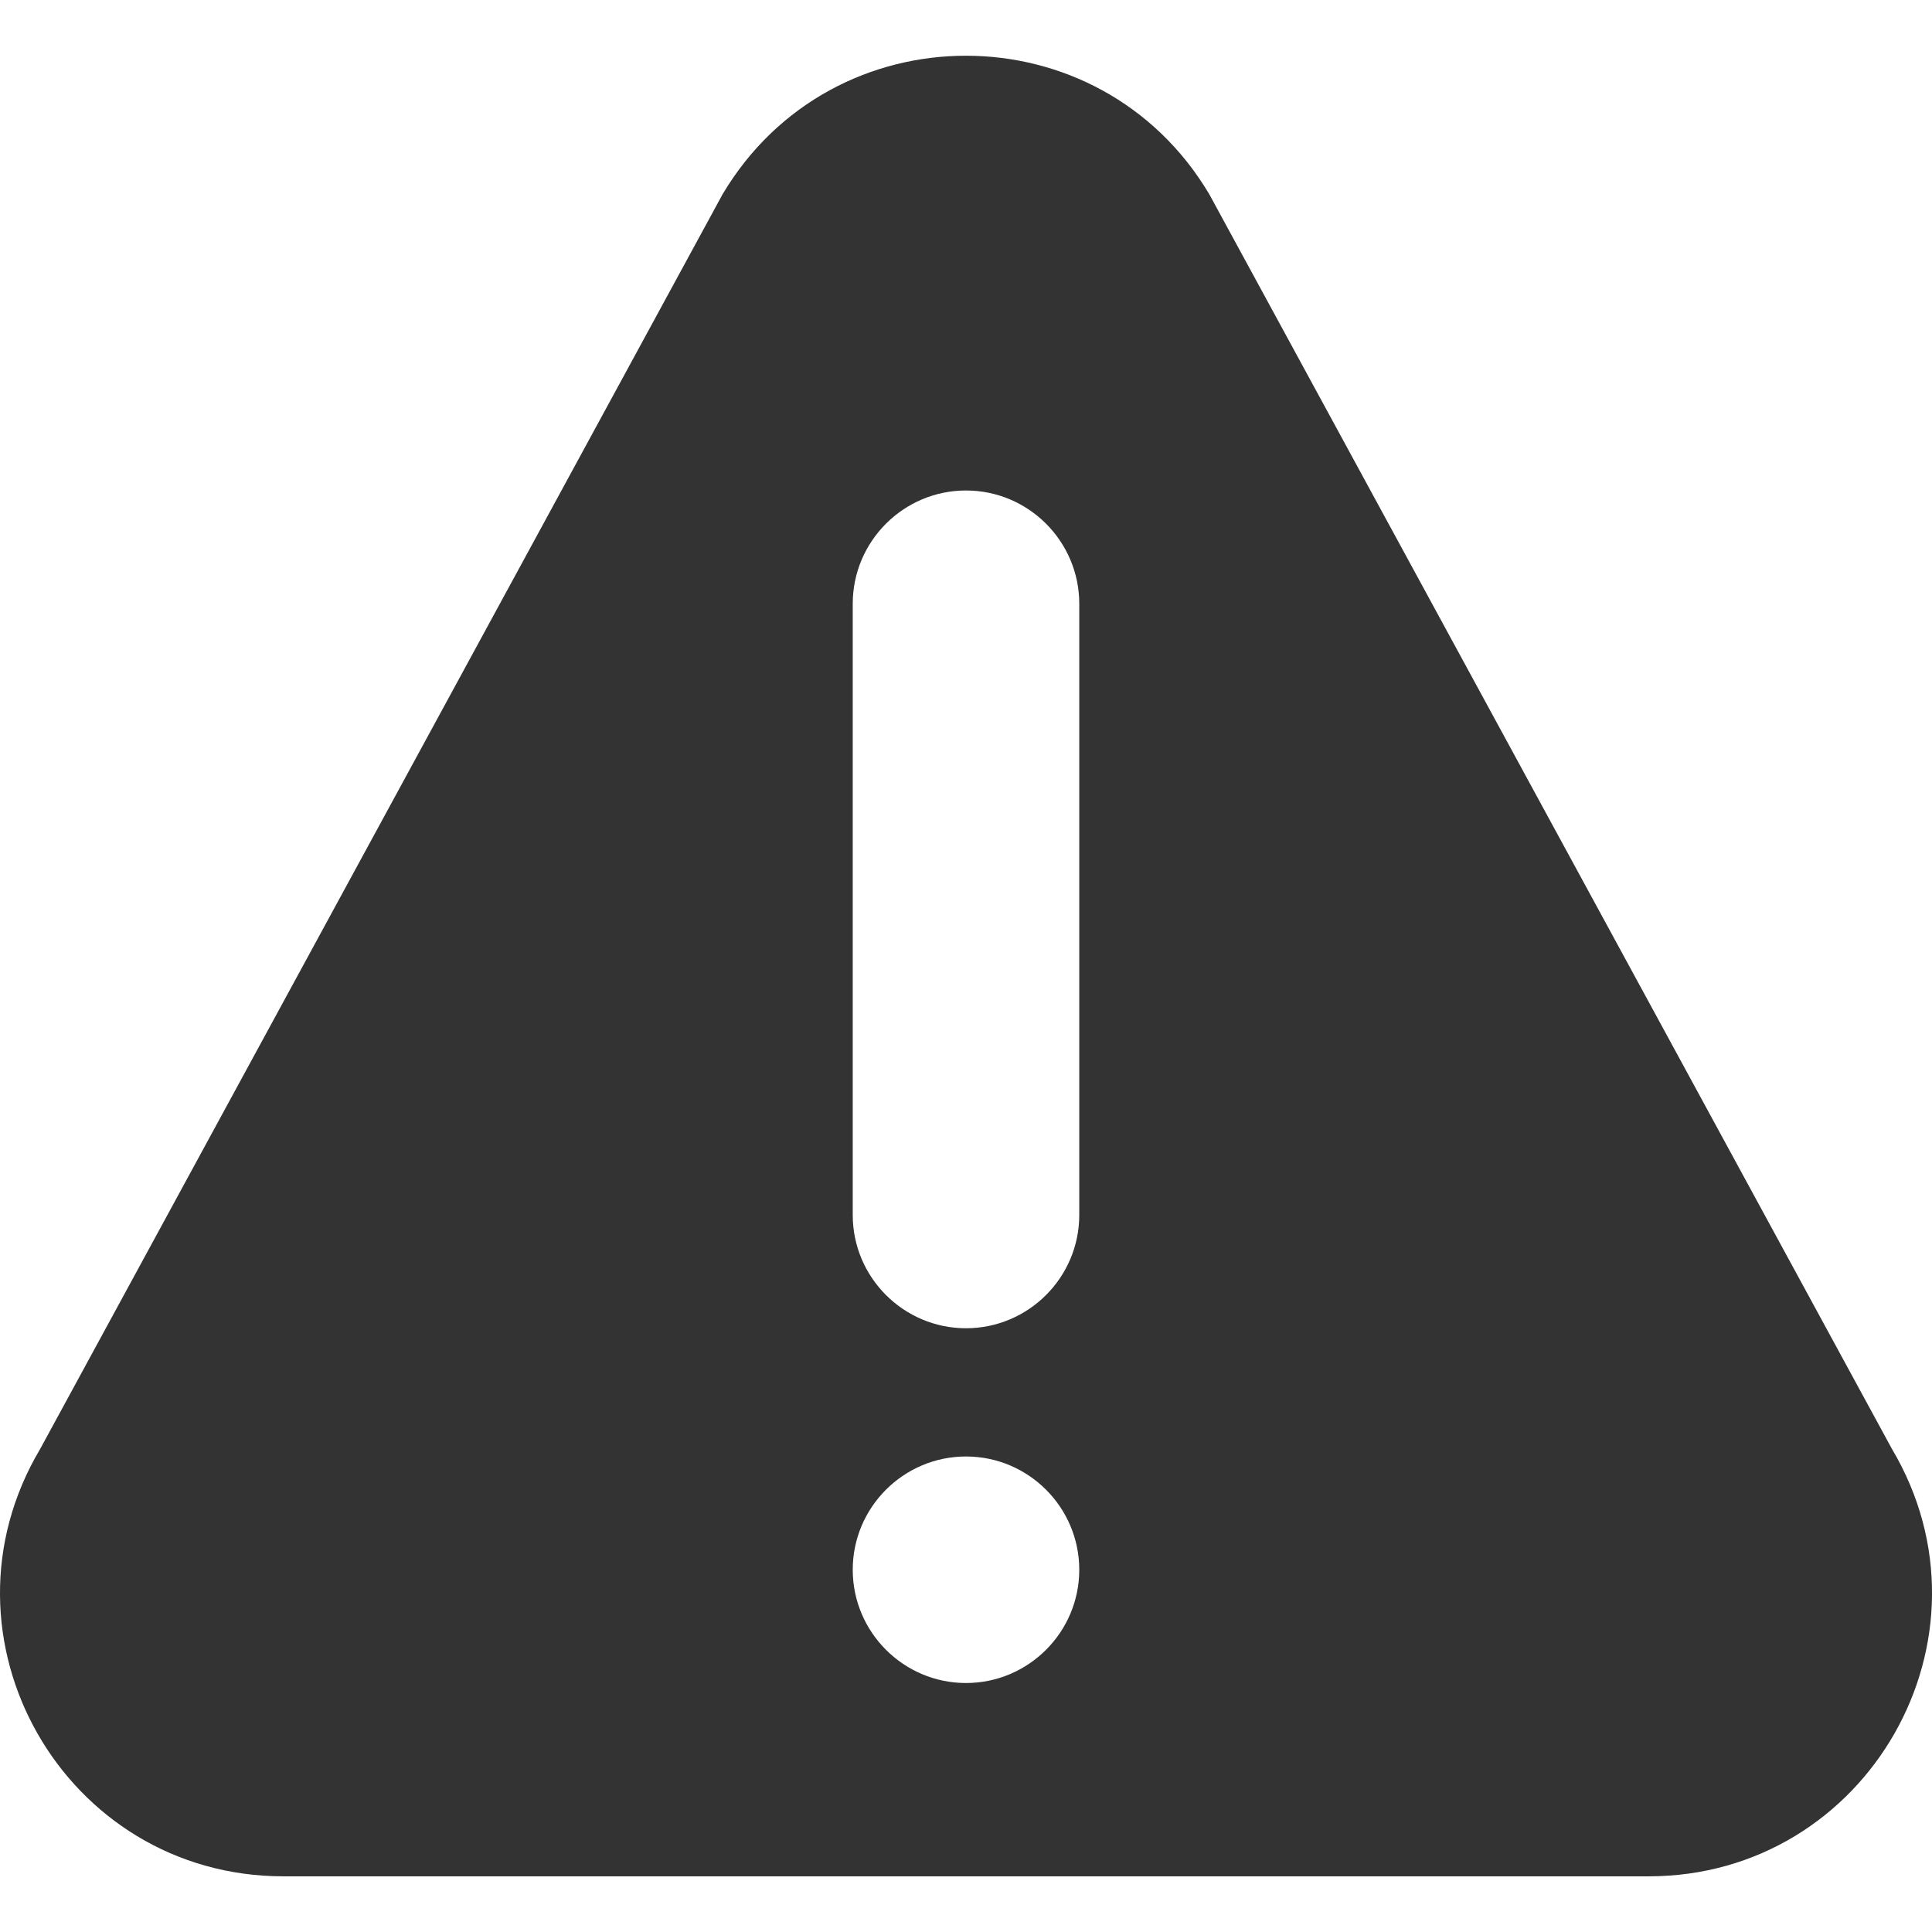
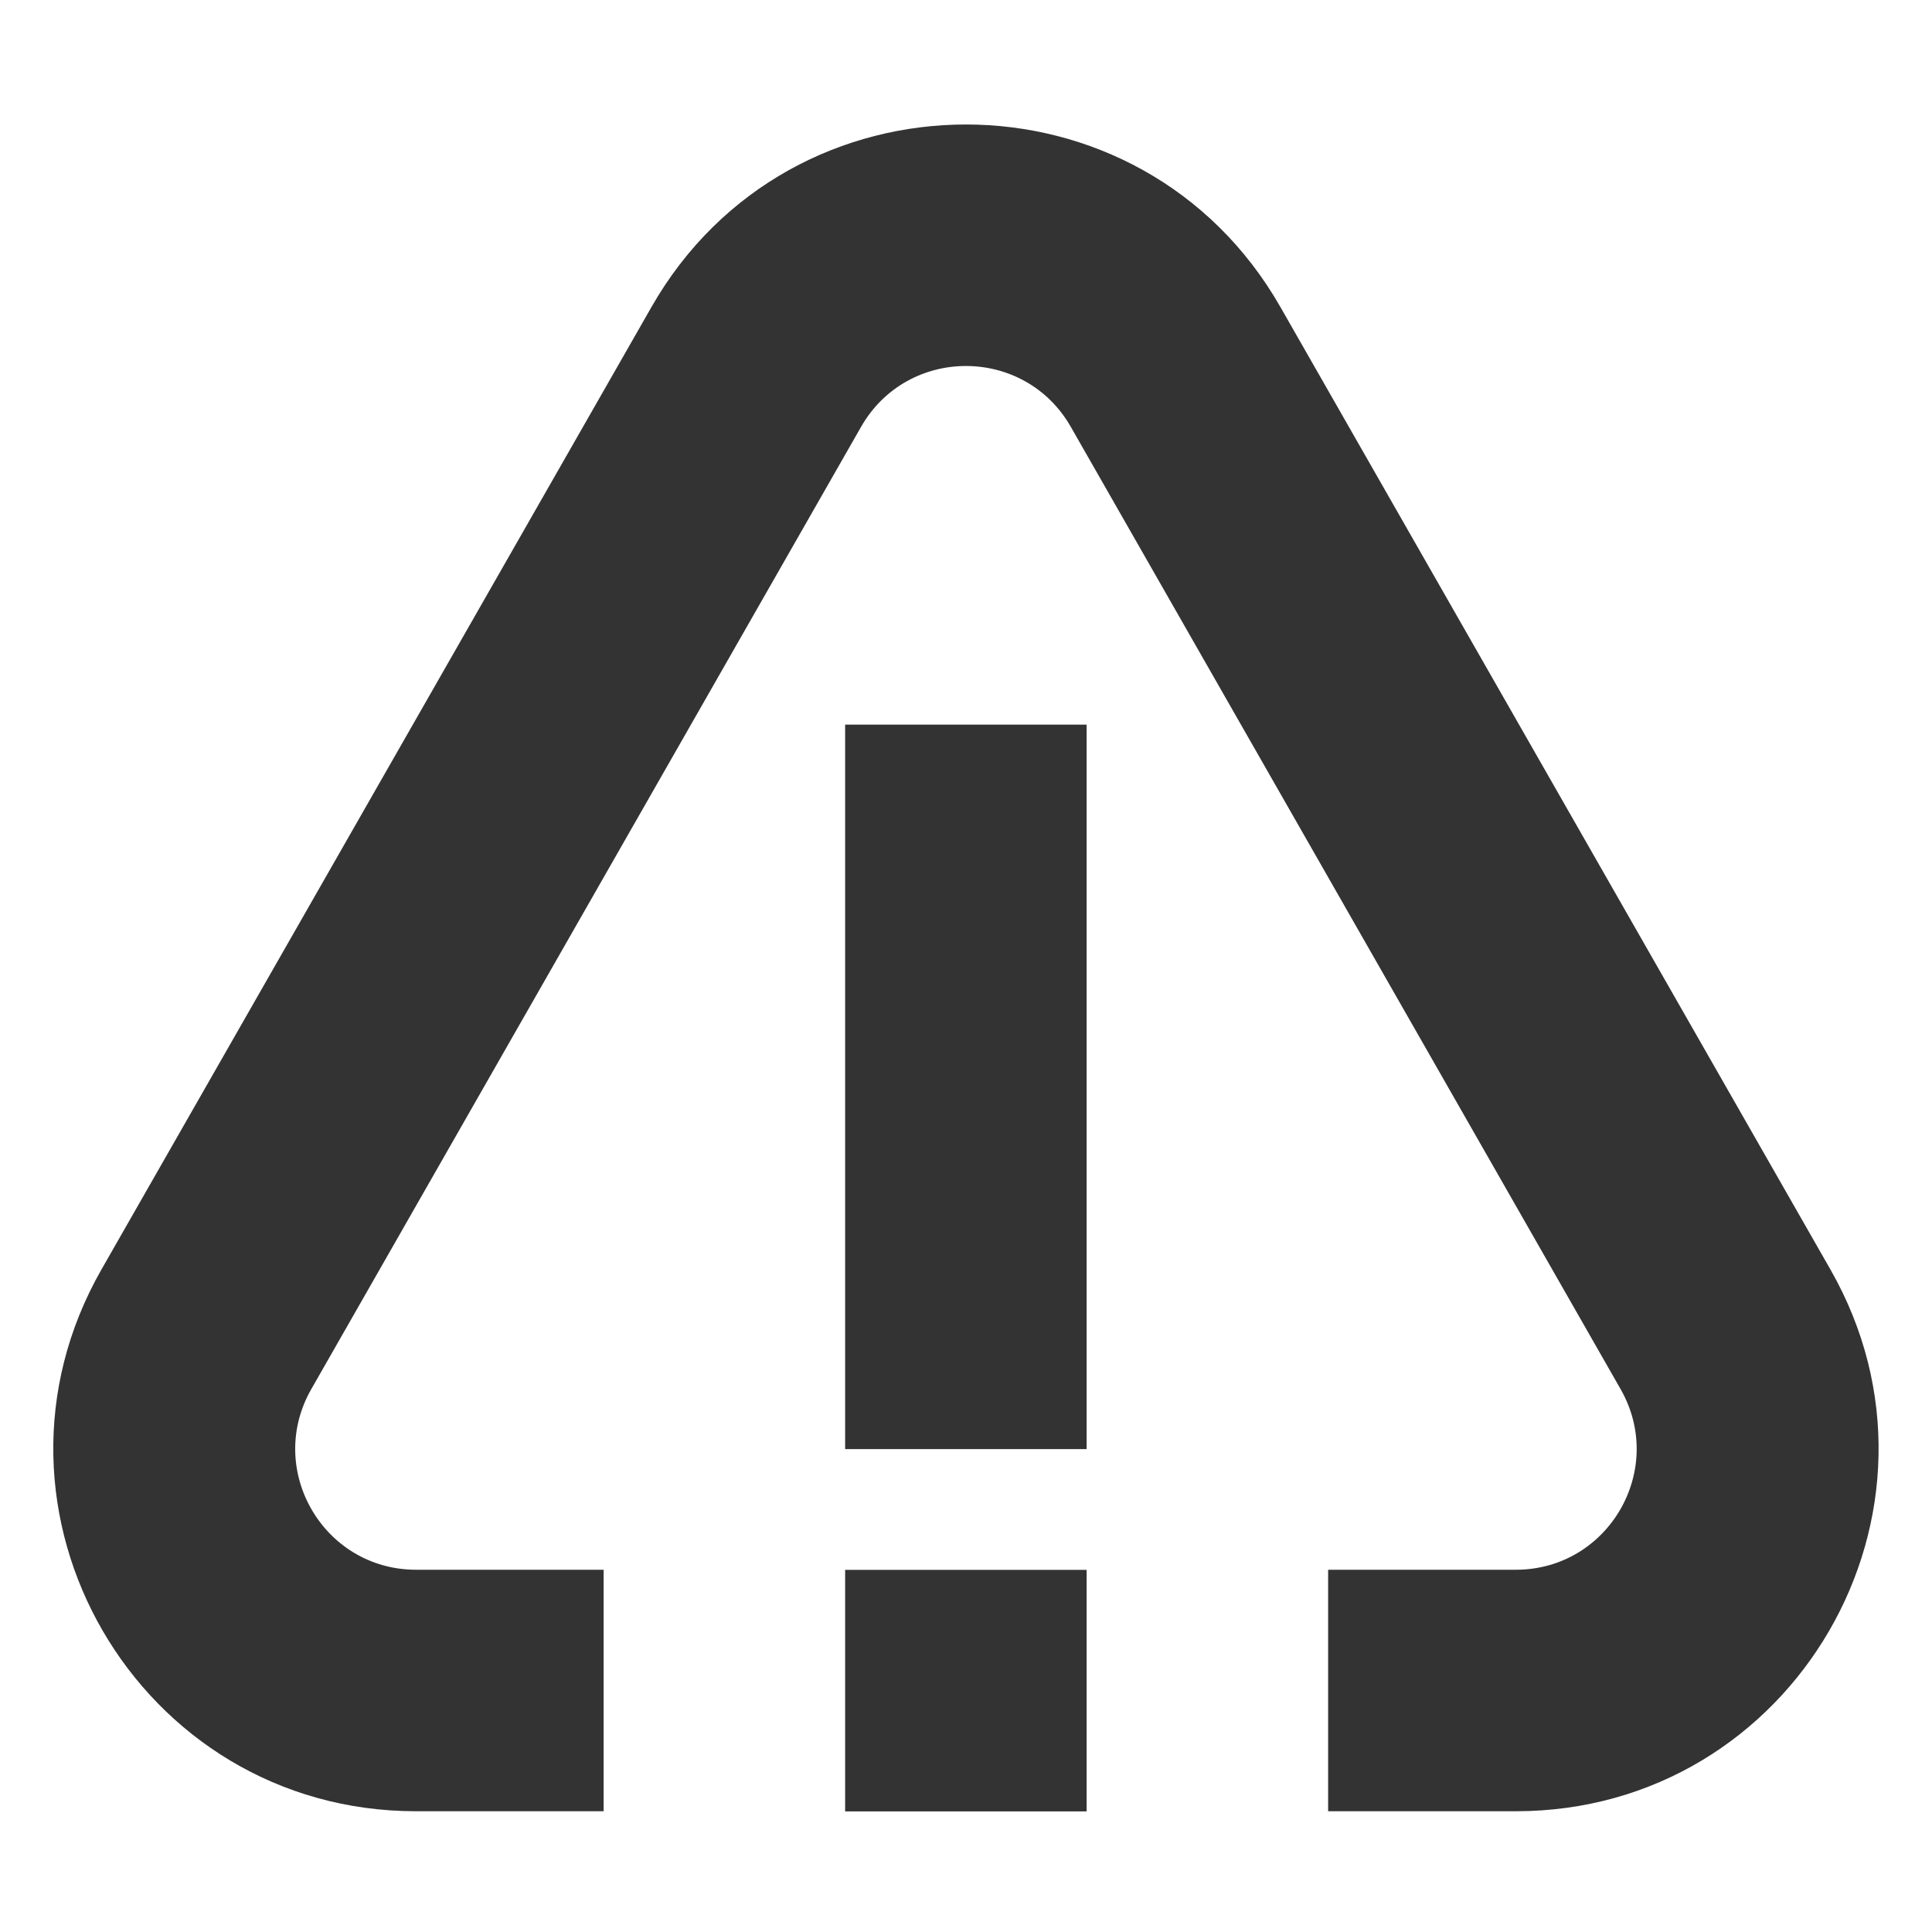
<svg xmlns="http://www.w3.org/2000/svg" width="16" height="16" viewBox="0 0 16 16" fill="none">
-   <path d="M15.668 11.999L10.015 1.609C9.107 0.08 6.894 0.078 5.984 1.609L0.333 11.999C-0.596 13.561 0.528 15.539 2.348 15.539H13.652C15.47 15.539 16.596 13.562 15.668 11.999ZM8 13.938C7.483 13.938 7.062 13.517 7.062 13C7.062 12.483 7.483 12.062 8 12.062C8.517 12.062 8.938 12.483 8.938 13C8.938 13.517 8.517 13.938 8 13.938ZM8.938 10.062C8.938 10.579 8.517 11 8 11C7.483 11 7.062 10.579 7.062 10.062L7.062 5C7.062 4.483 7.483 4.062 8 4.062C8.517 4.062 8.938 4.483 8.938 5L8.938 10.062Z" fill="#333333" />
+   <path fill-rule="evenodd" clip-rule="evenodd" d="M5.395 2.543C6.546 0.527 9.453 0.527 10.604 2.543L15.158 10.512C16.301 12.512 14.857 15 12.553 15H10.999V13H12.553C13.321 13 13.802 12.171 13.421 11.504L8.868 3.535C8.484 2.863 7.515 2.863 7.131 3.535L2.578 11.504C2.197 12.171 2.678 13 3.446 13H4.999V15H3.446C1.142 15 -0.302 12.512 0.841 10.512L5.395 2.543ZM6.999 15.001V13.001H8.999V15.001H6.999ZM6.999 12.001V6.001H8.999V12.001H6.999Z" fill="#333333" />
</svg>
